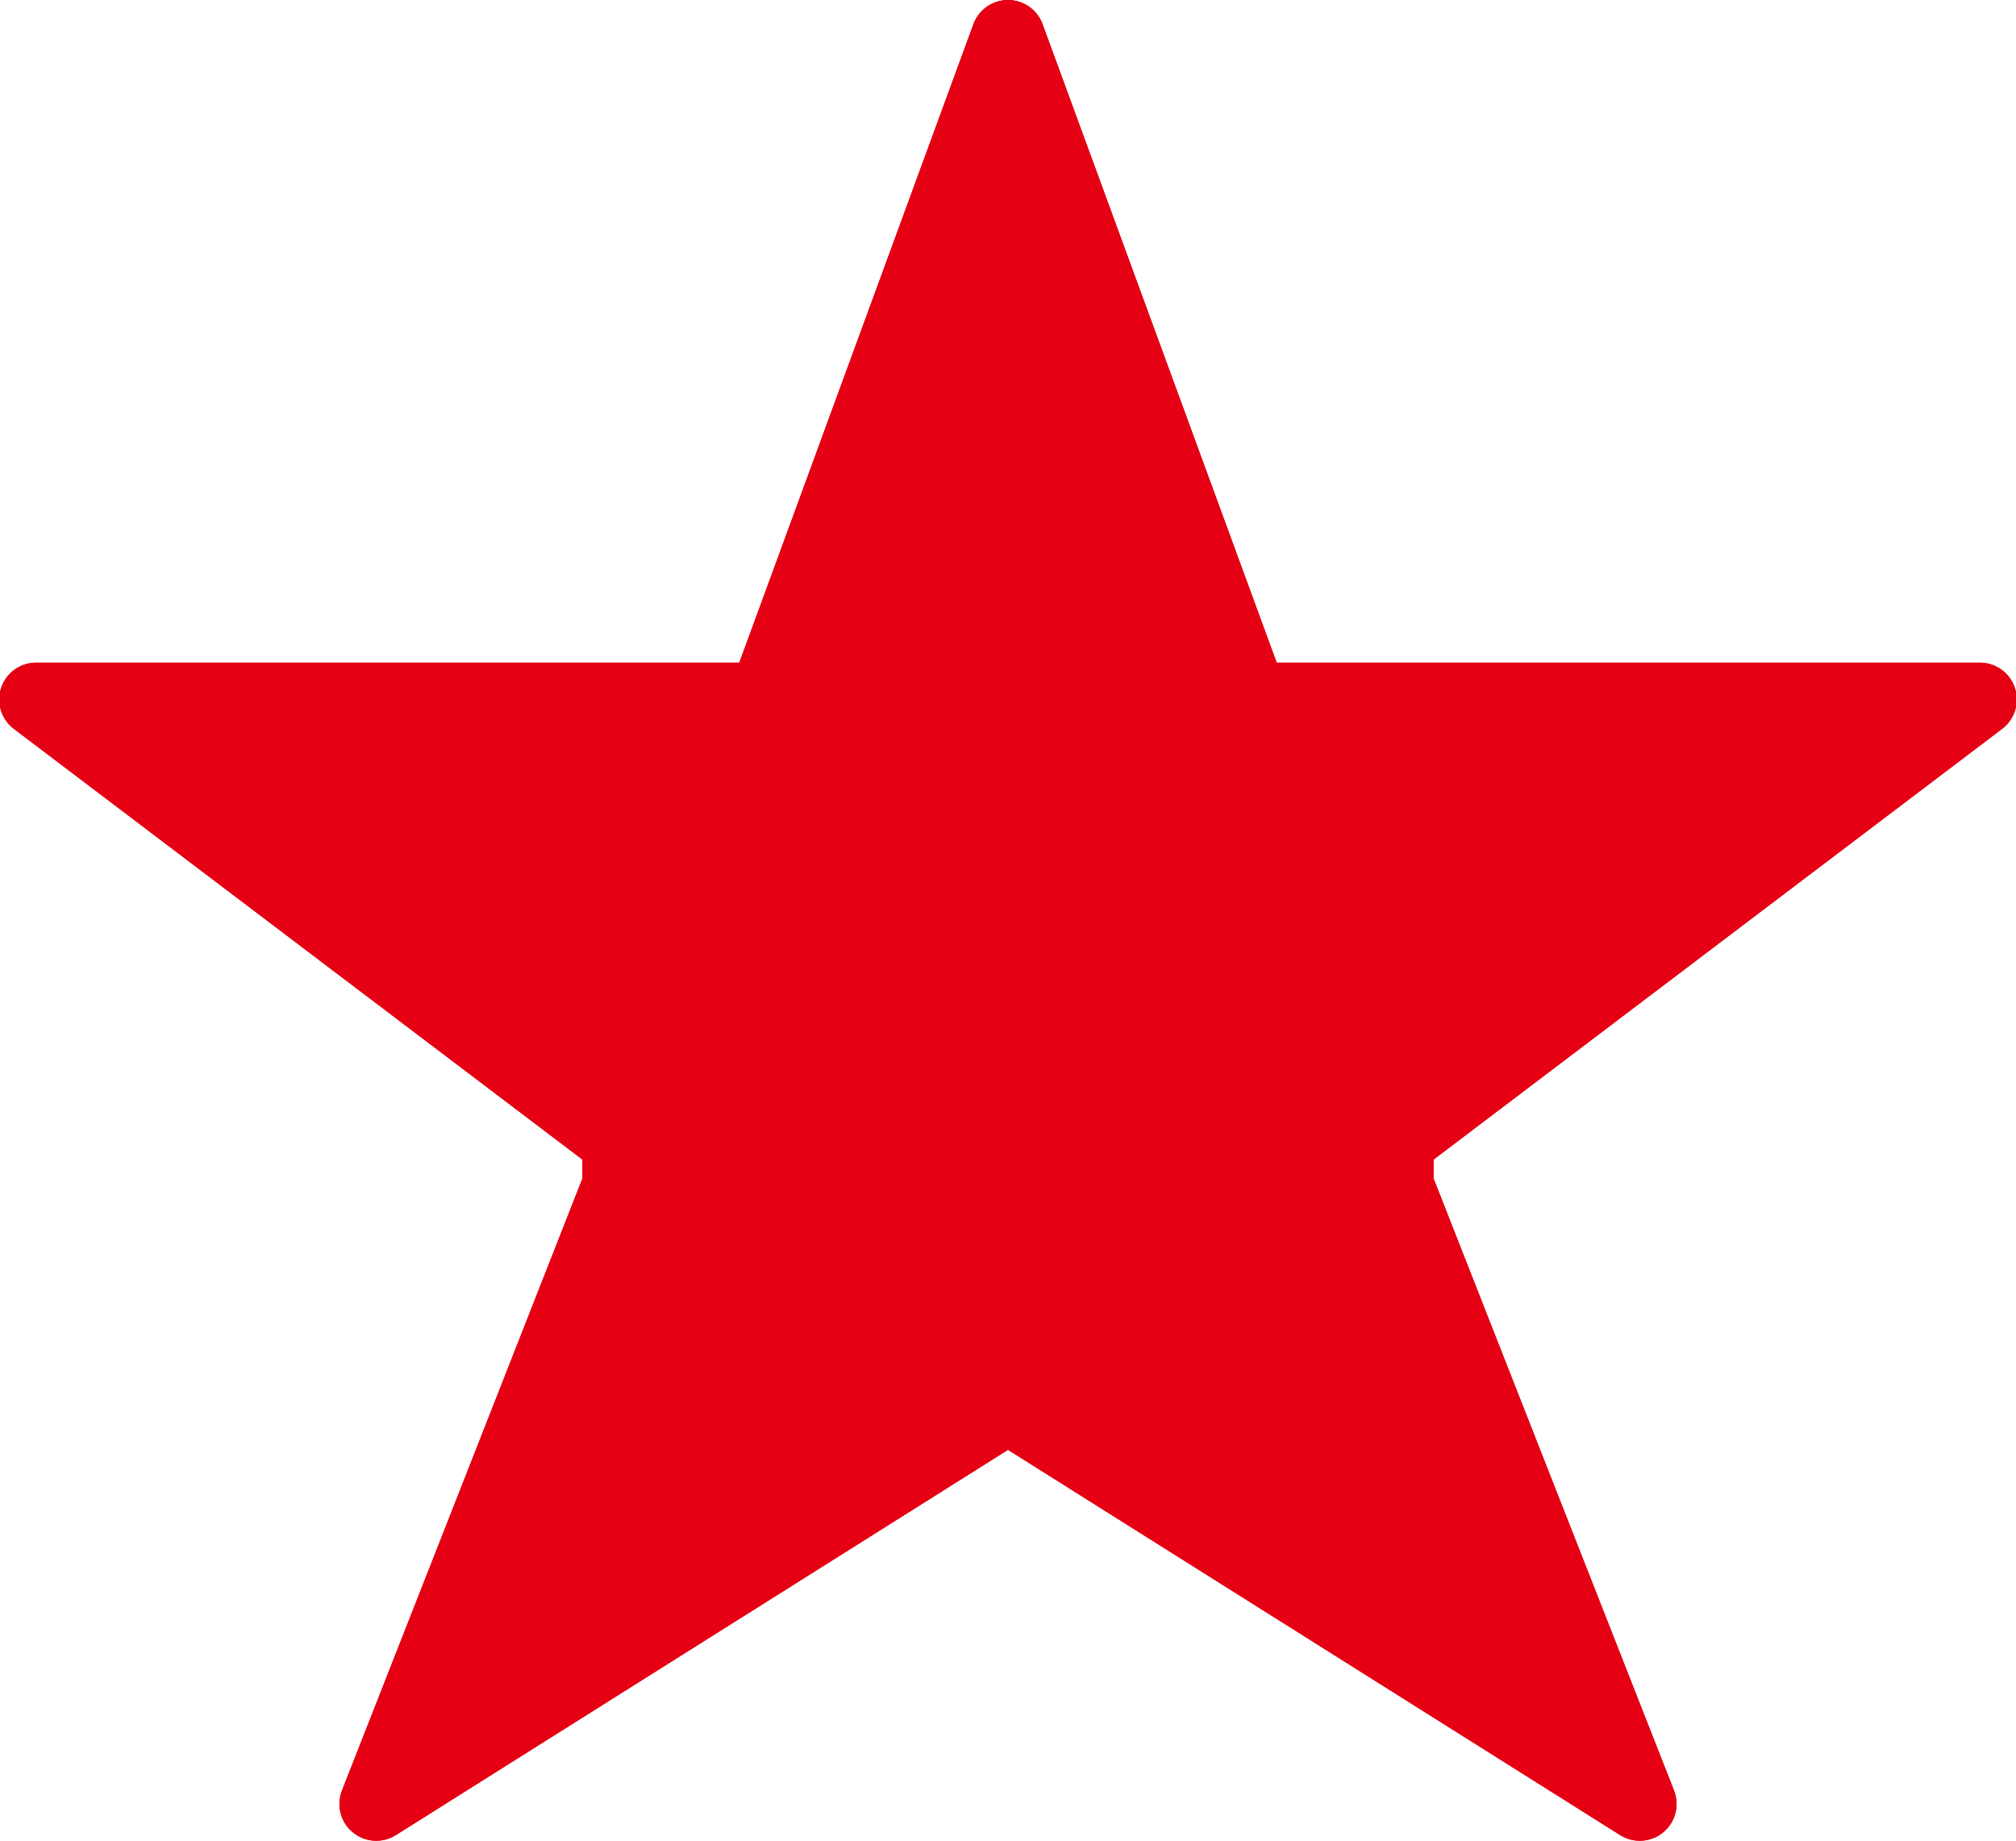
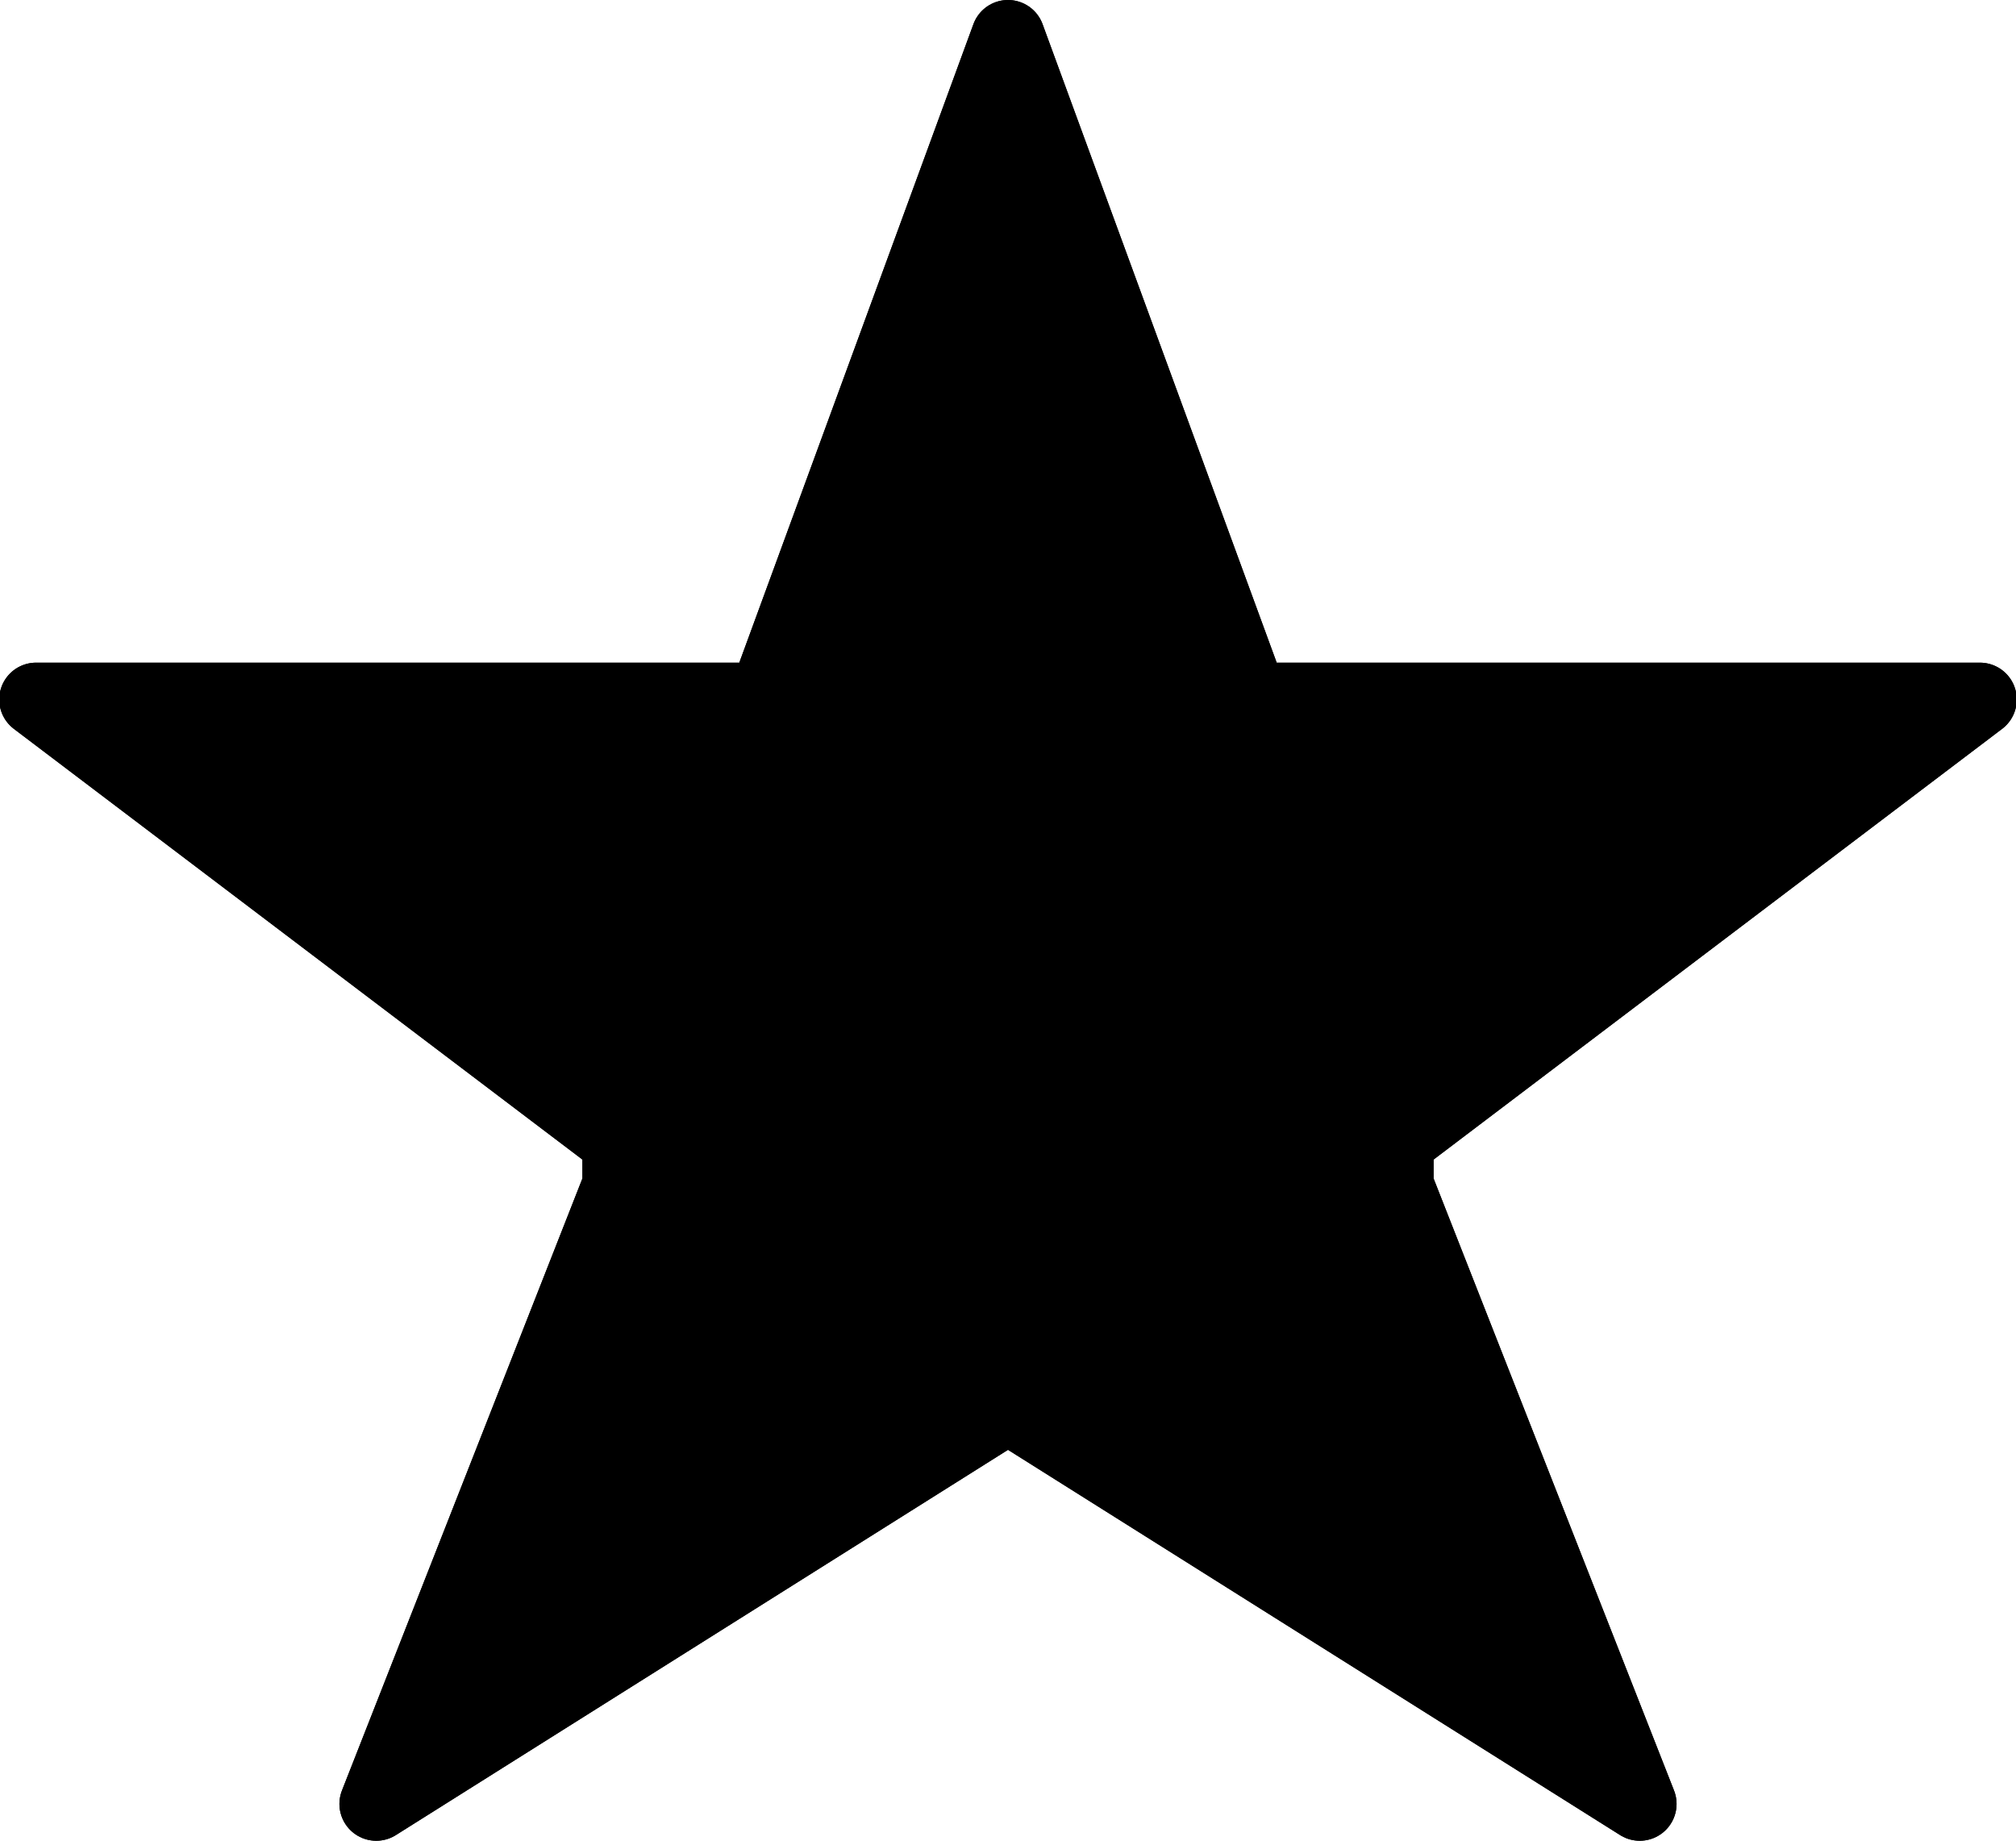
<svg xmlns="http://www.w3.org/2000/svg" xmlns:xlink="http://www.w3.org/1999/xlink" width="27.38" height="25" viewBox="0 0 27.38 25">
-   <style>.cls-1{fill:#e50014;stroke:#e50014;stroke-linejoin:round;stroke-width:1px;fill-rule:evenodd;filter:url(#filter)}</style>
-   <g transform="translate(-1119.81 -1145.5)" fill="#e50014" filter="url(#filter)">
-     <path id="star_empty" class="cls-1" d="M1133.5 1146l-3.3 9h-9.9l7.92 6v.6l-3.3 8.4 8.58-5.4 8.58 5.4-3.3-8.4v-.6l7.92-6h-9.9z" filter="none" stroke="#e50014" fill="inherit" />
+   <style>.cls-1{fill:#000;stroke:#000;stroke-linejoin:round;stroke-width:1px;fill-rule:evenodd;filter:url(#filter)}</style>
+   <g transform="translate(-1119.81 -1145.5)" filter="url(#filter)">
+     <path id="star_empty" class="cls-1" d="M1133.5 1146l-3.3 9h-9.9l7.92 6v.6l-3.3 8.4 8.58-5.4 8.58 5.4-3.3-8.4v-.6l7.92-6h-9.9z" filter="none" stroke="#000" fill="inherit" />
  </g>
  <use transform="translate(-1119.81 -1145.5)" xlink:href="#star_empty" stroke="#000" filter="none" fill="none" />
</svg>
